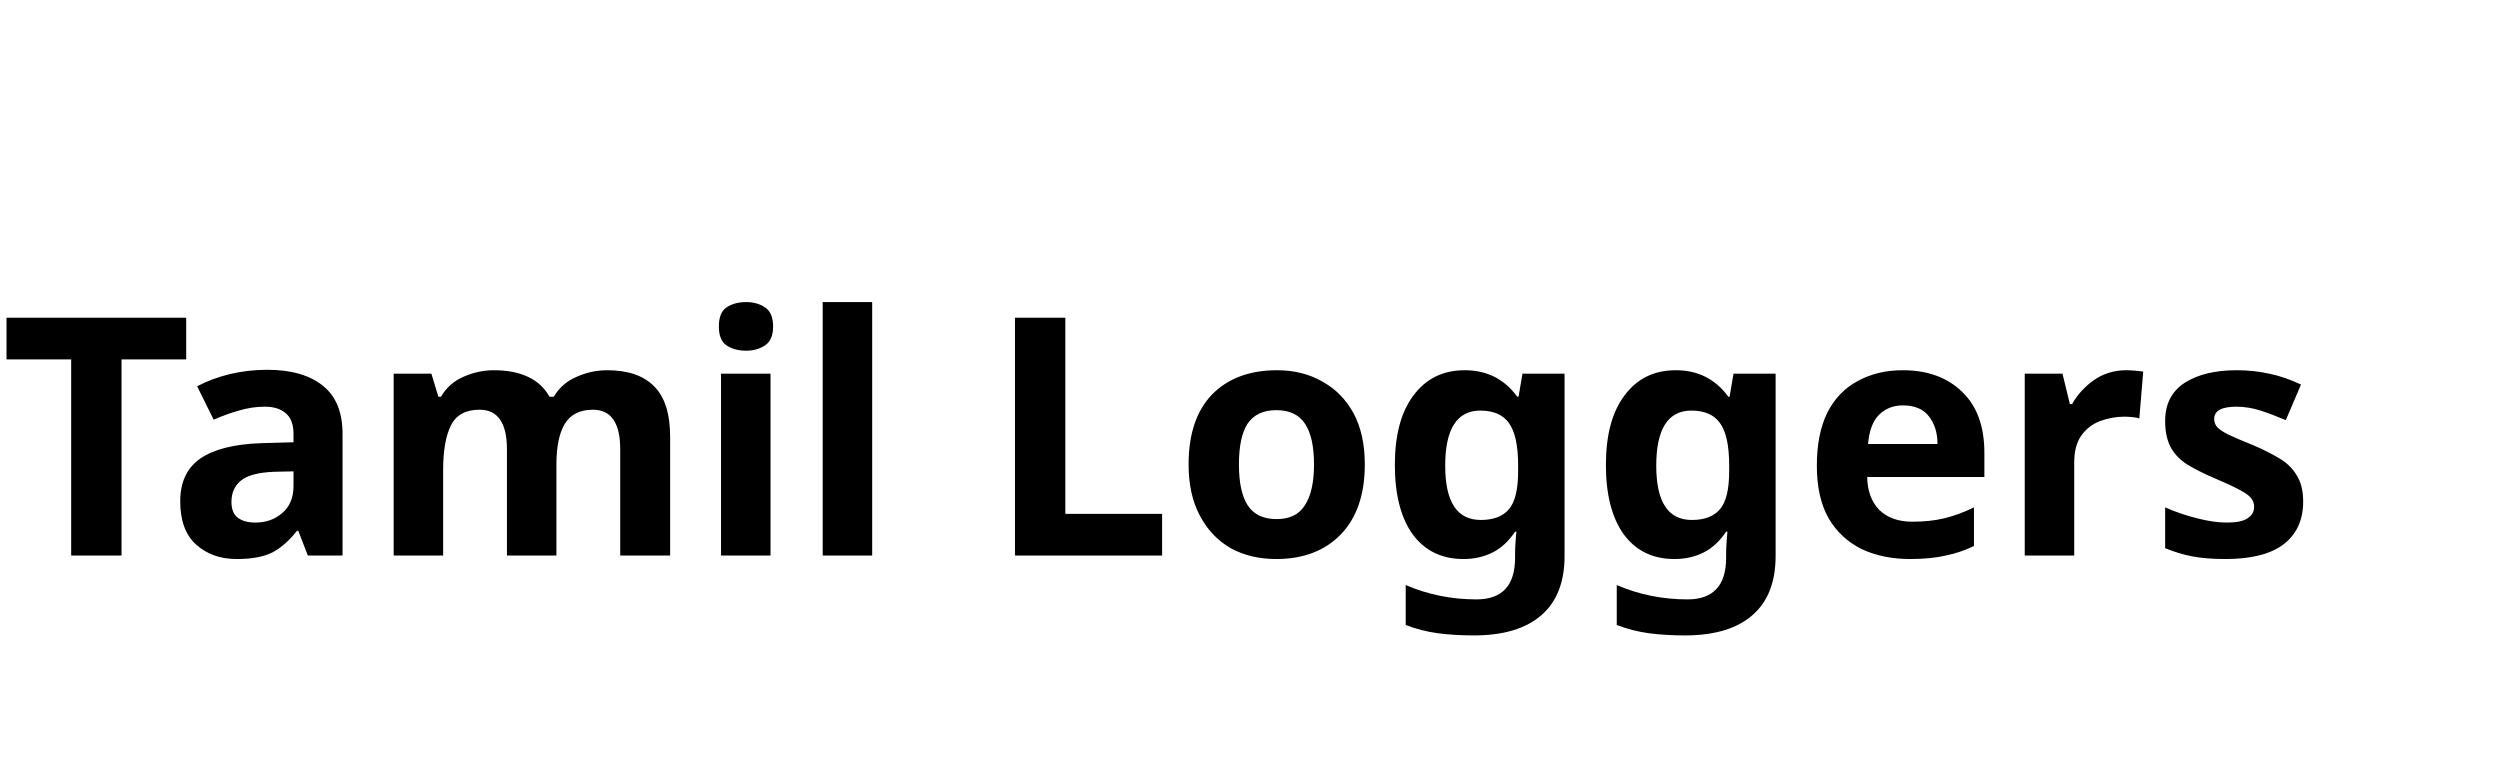
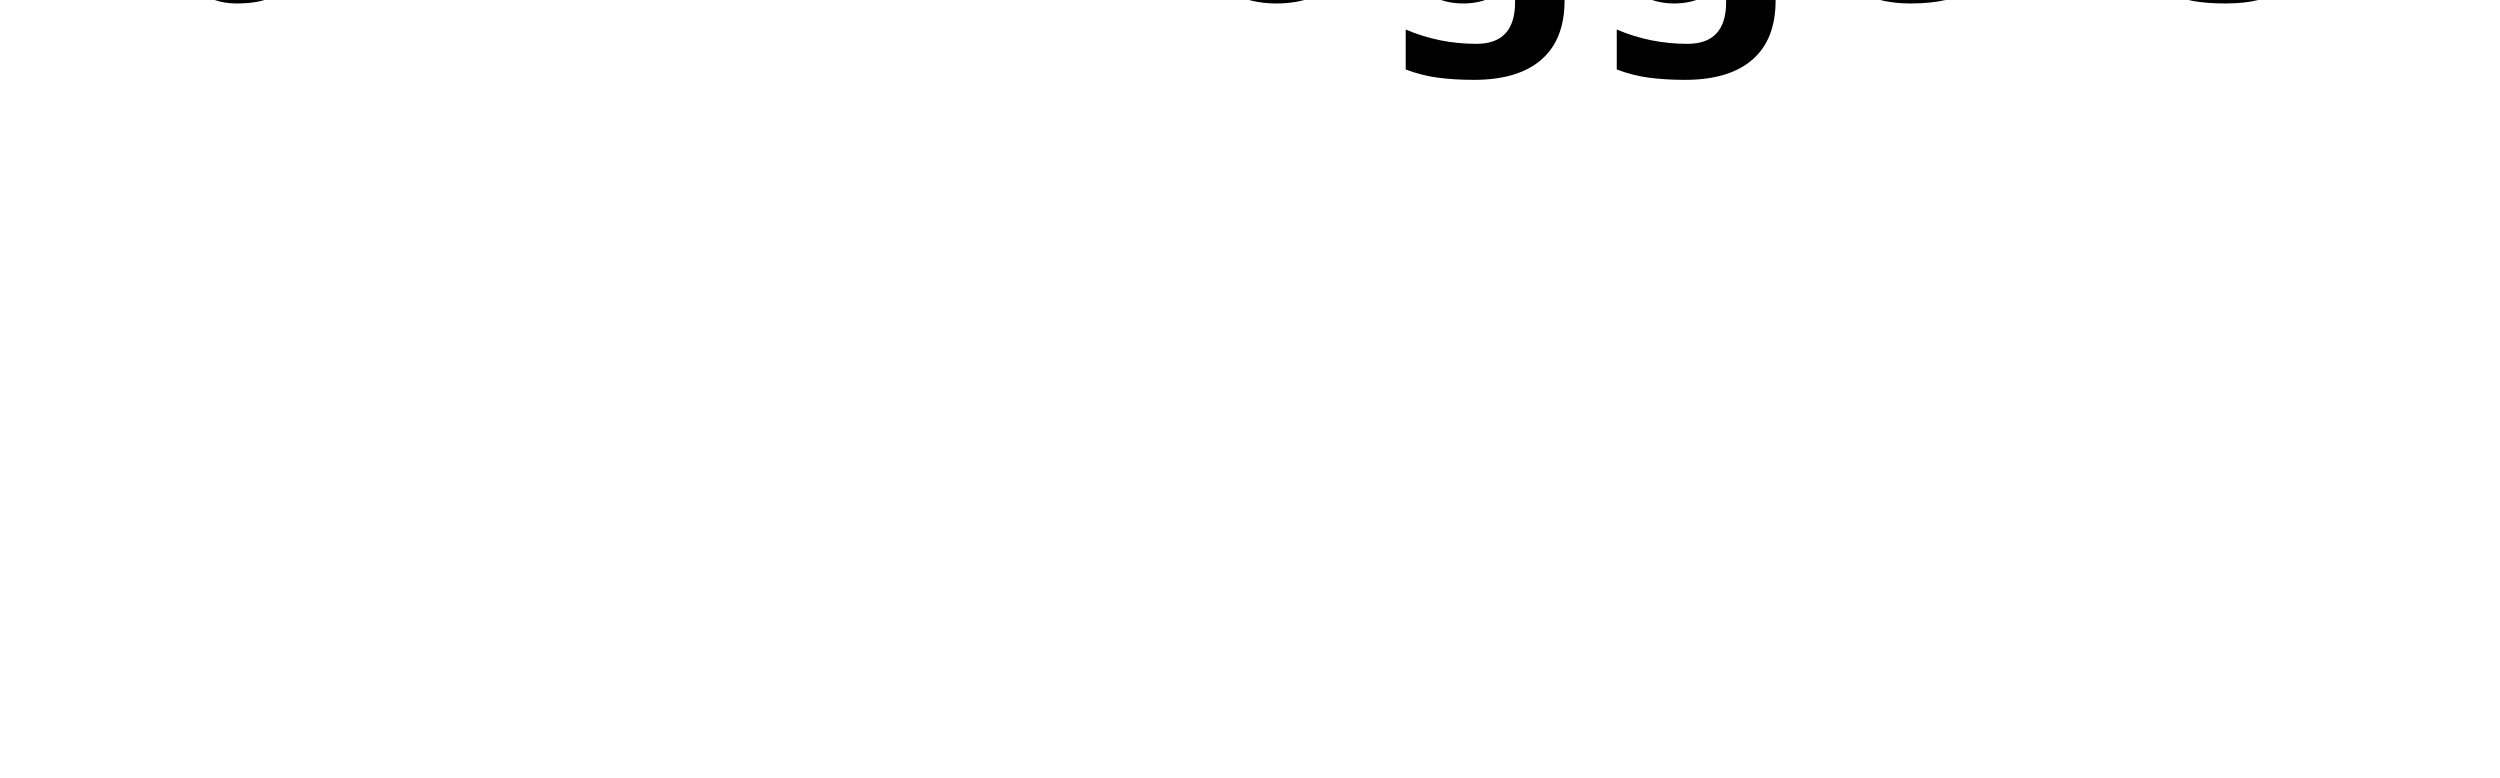
<svg xmlns="http://www.w3.org/2000/svg" width="90" height="28" viewBox="0 0 90 28">
-   <text x="0" y="20" style="font-family: sans-serif; color: #1e40af; font-size: 1.5rem; font-weight: 700;">Tamil Loggers</text>
+   <text style="font-family: sans-serif; color: #1e40af; font-size: 1.5rem; font-weight: 700;">Tamil Loggers</text>
</svg>
